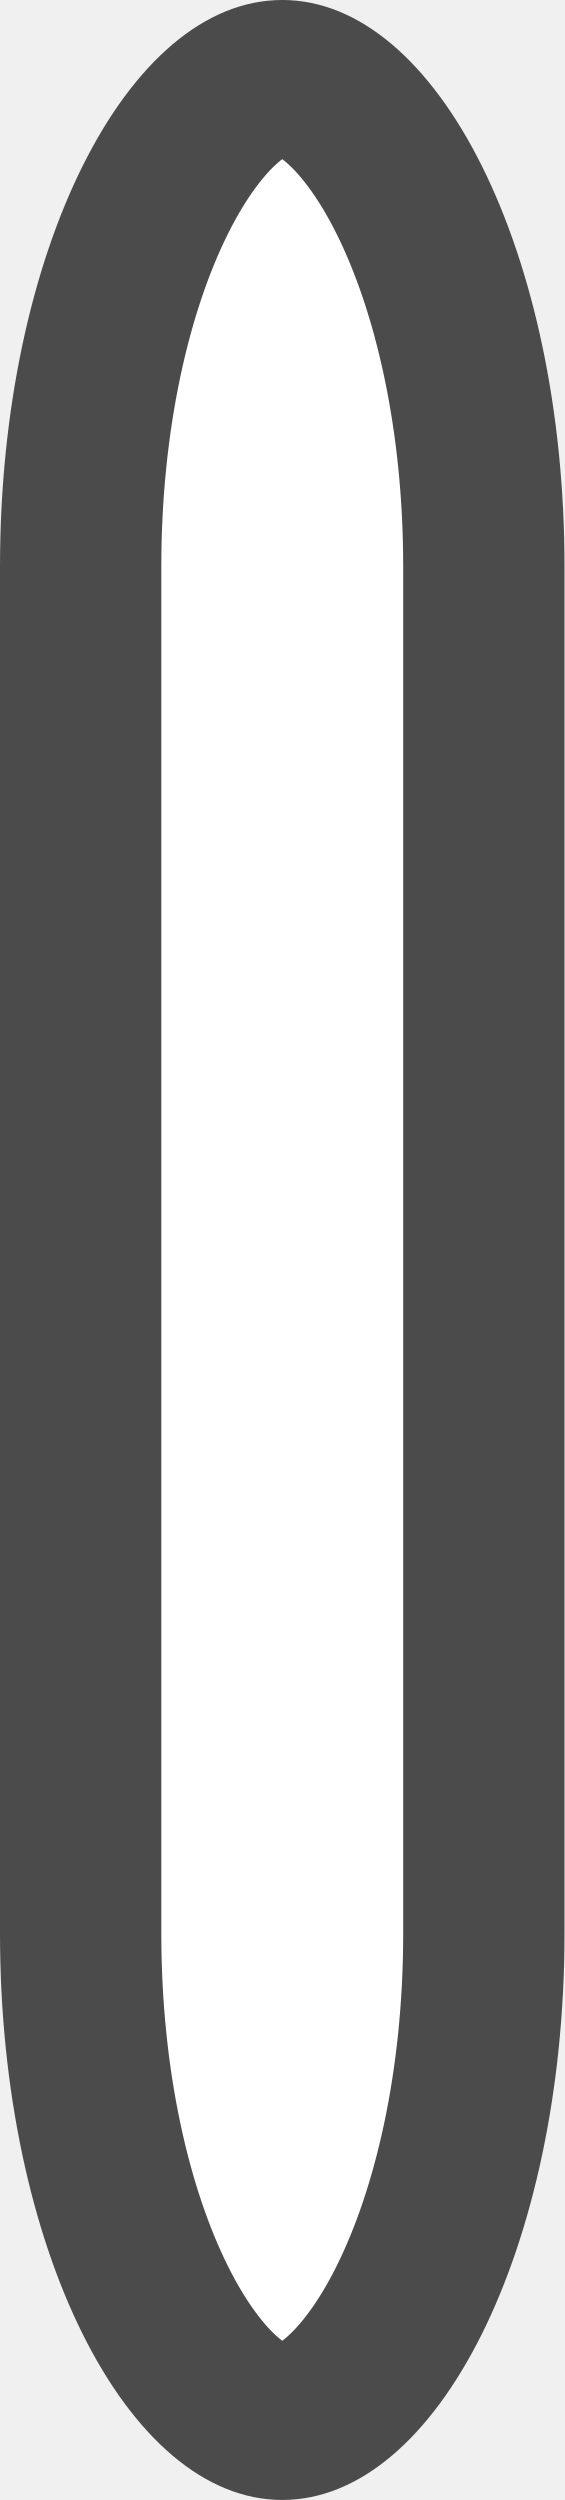
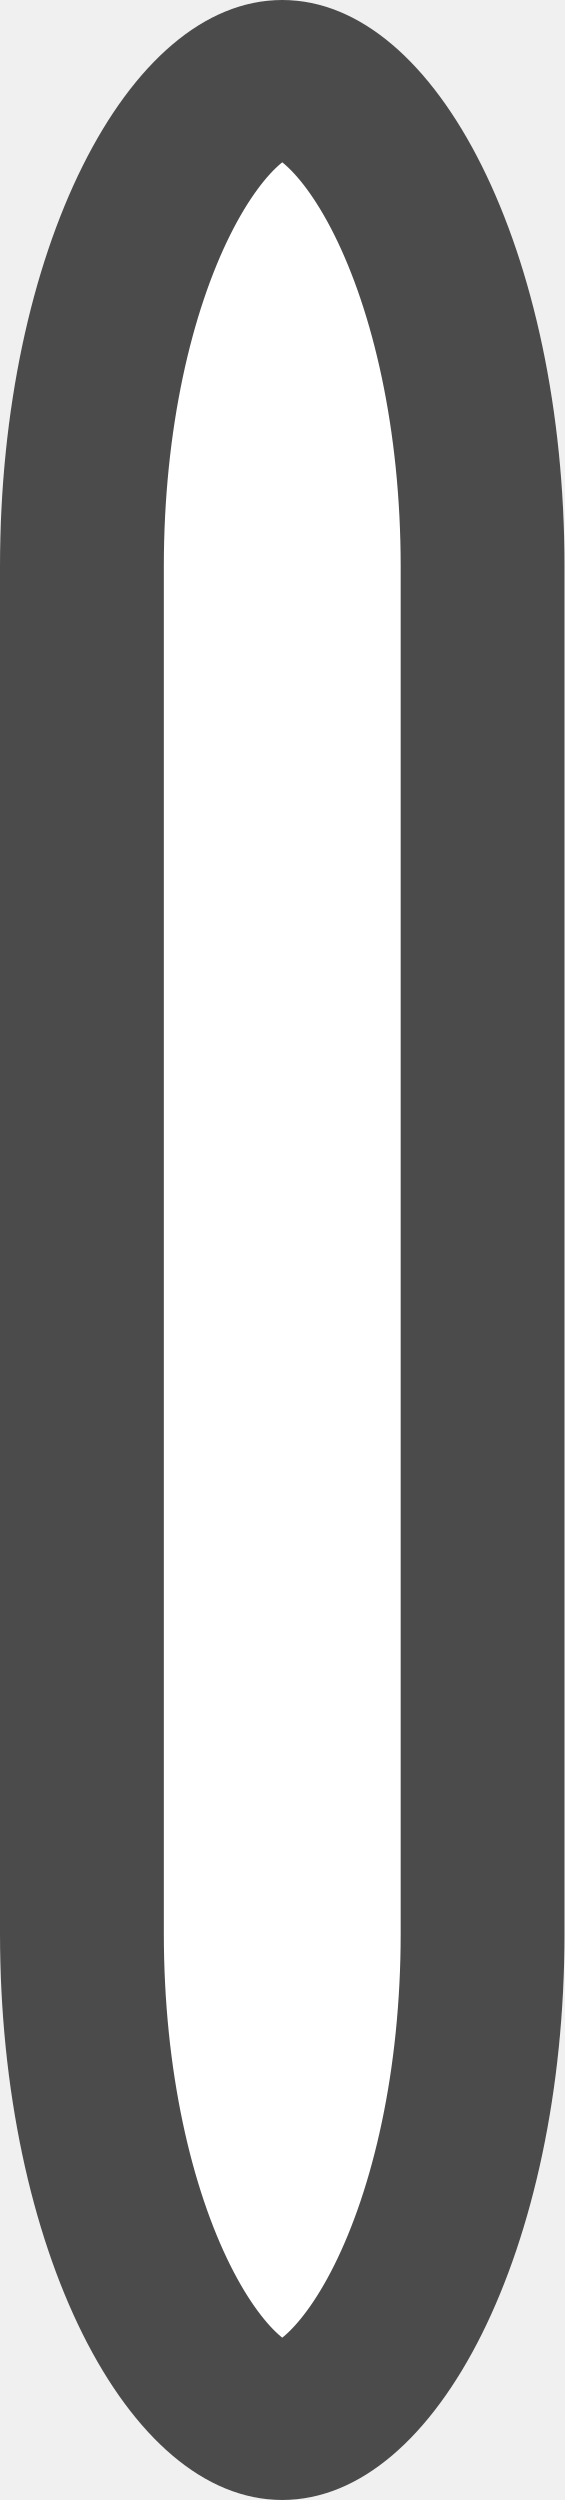
- <svg xmlns="http://www.w3.org/2000/svg" width="14" height="62" version="1.1" id="svg3">
+ <svg xmlns="http://www.w3.org/2000/svg" width="28" height="124" version="1.1" id="svg3">
  <defs id="defs2">
    <clipPath id="a">
      <rect ry="3.836" rx="2.469" y="280.067" x="0.529" height="16.933" width="3.704" stroke-miterlimit="10" fill="#8f8f8f" stroke-width="2.286" id="rect1" />
    </clipPath>
    <clipPath id="b">
      <rect width="3.704" height="16.933" x="0.529" y="280.067" rx="2.469" ry="3.836" clip-path="url(#a)" stroke-miterlimit="10" fill="#8f8f8f" stroke-width="2.286" id="rect2" />
    </clipPath>
  </defs>
-   <rect clip-path="url(#b)" ry="3.836" rx="2.469" y="280.067" x="0.529" height="16.933" width="3.704" stroke-miterlimit="10" transform="matrix(3.7797,0,0,3.66149,-1.999461,-1025.463)" fill="#ffffff" stroke="#4b4b4b" stroke-width="2.117" id="rect3" />
+   <rect clip-path="url(#b)" ry="3.836" rx="2.469" y="280.067" x="0.529" height="16.933" width="3.704" stroke-miterlimit="10" transform="matrix(7.559395,0,0,7.322979,-3.99892,-2050.925)" fill="#ffffff" stroke="#4b4b4b" stroke-width="2.117" id="rect3" style="stroke-width:2.15;stroke-dasharray:none" />
</svg>
